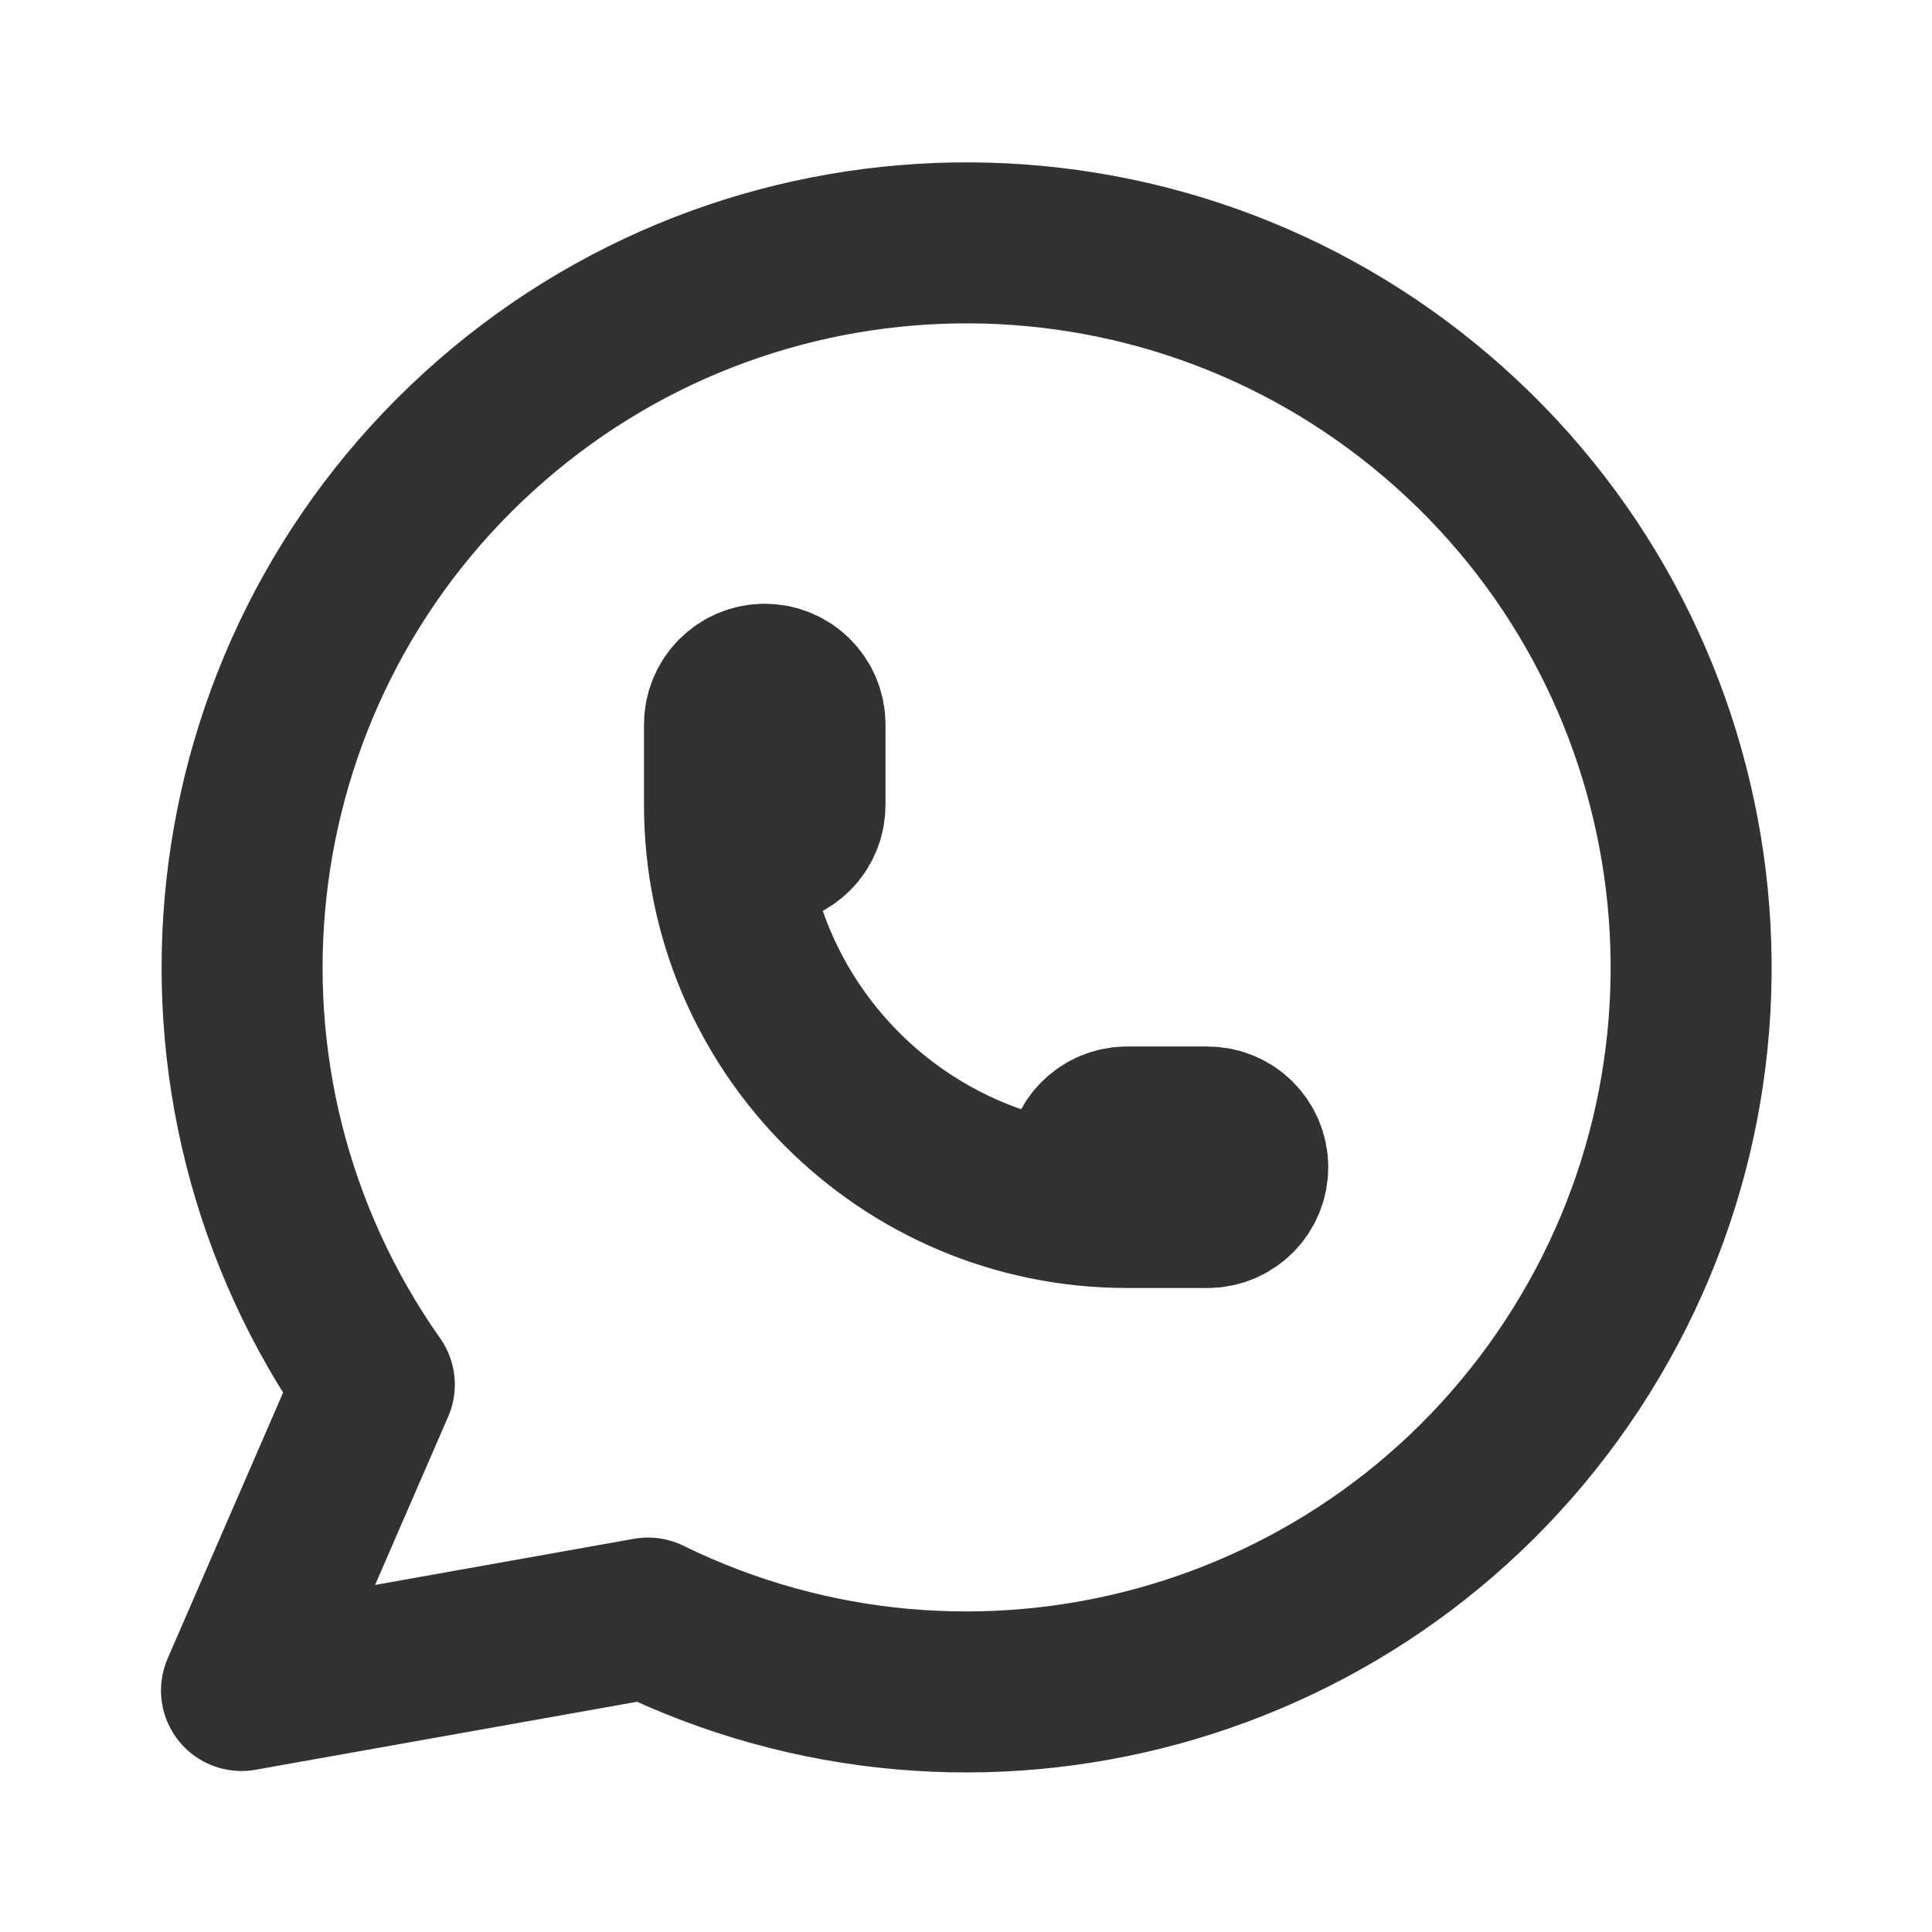
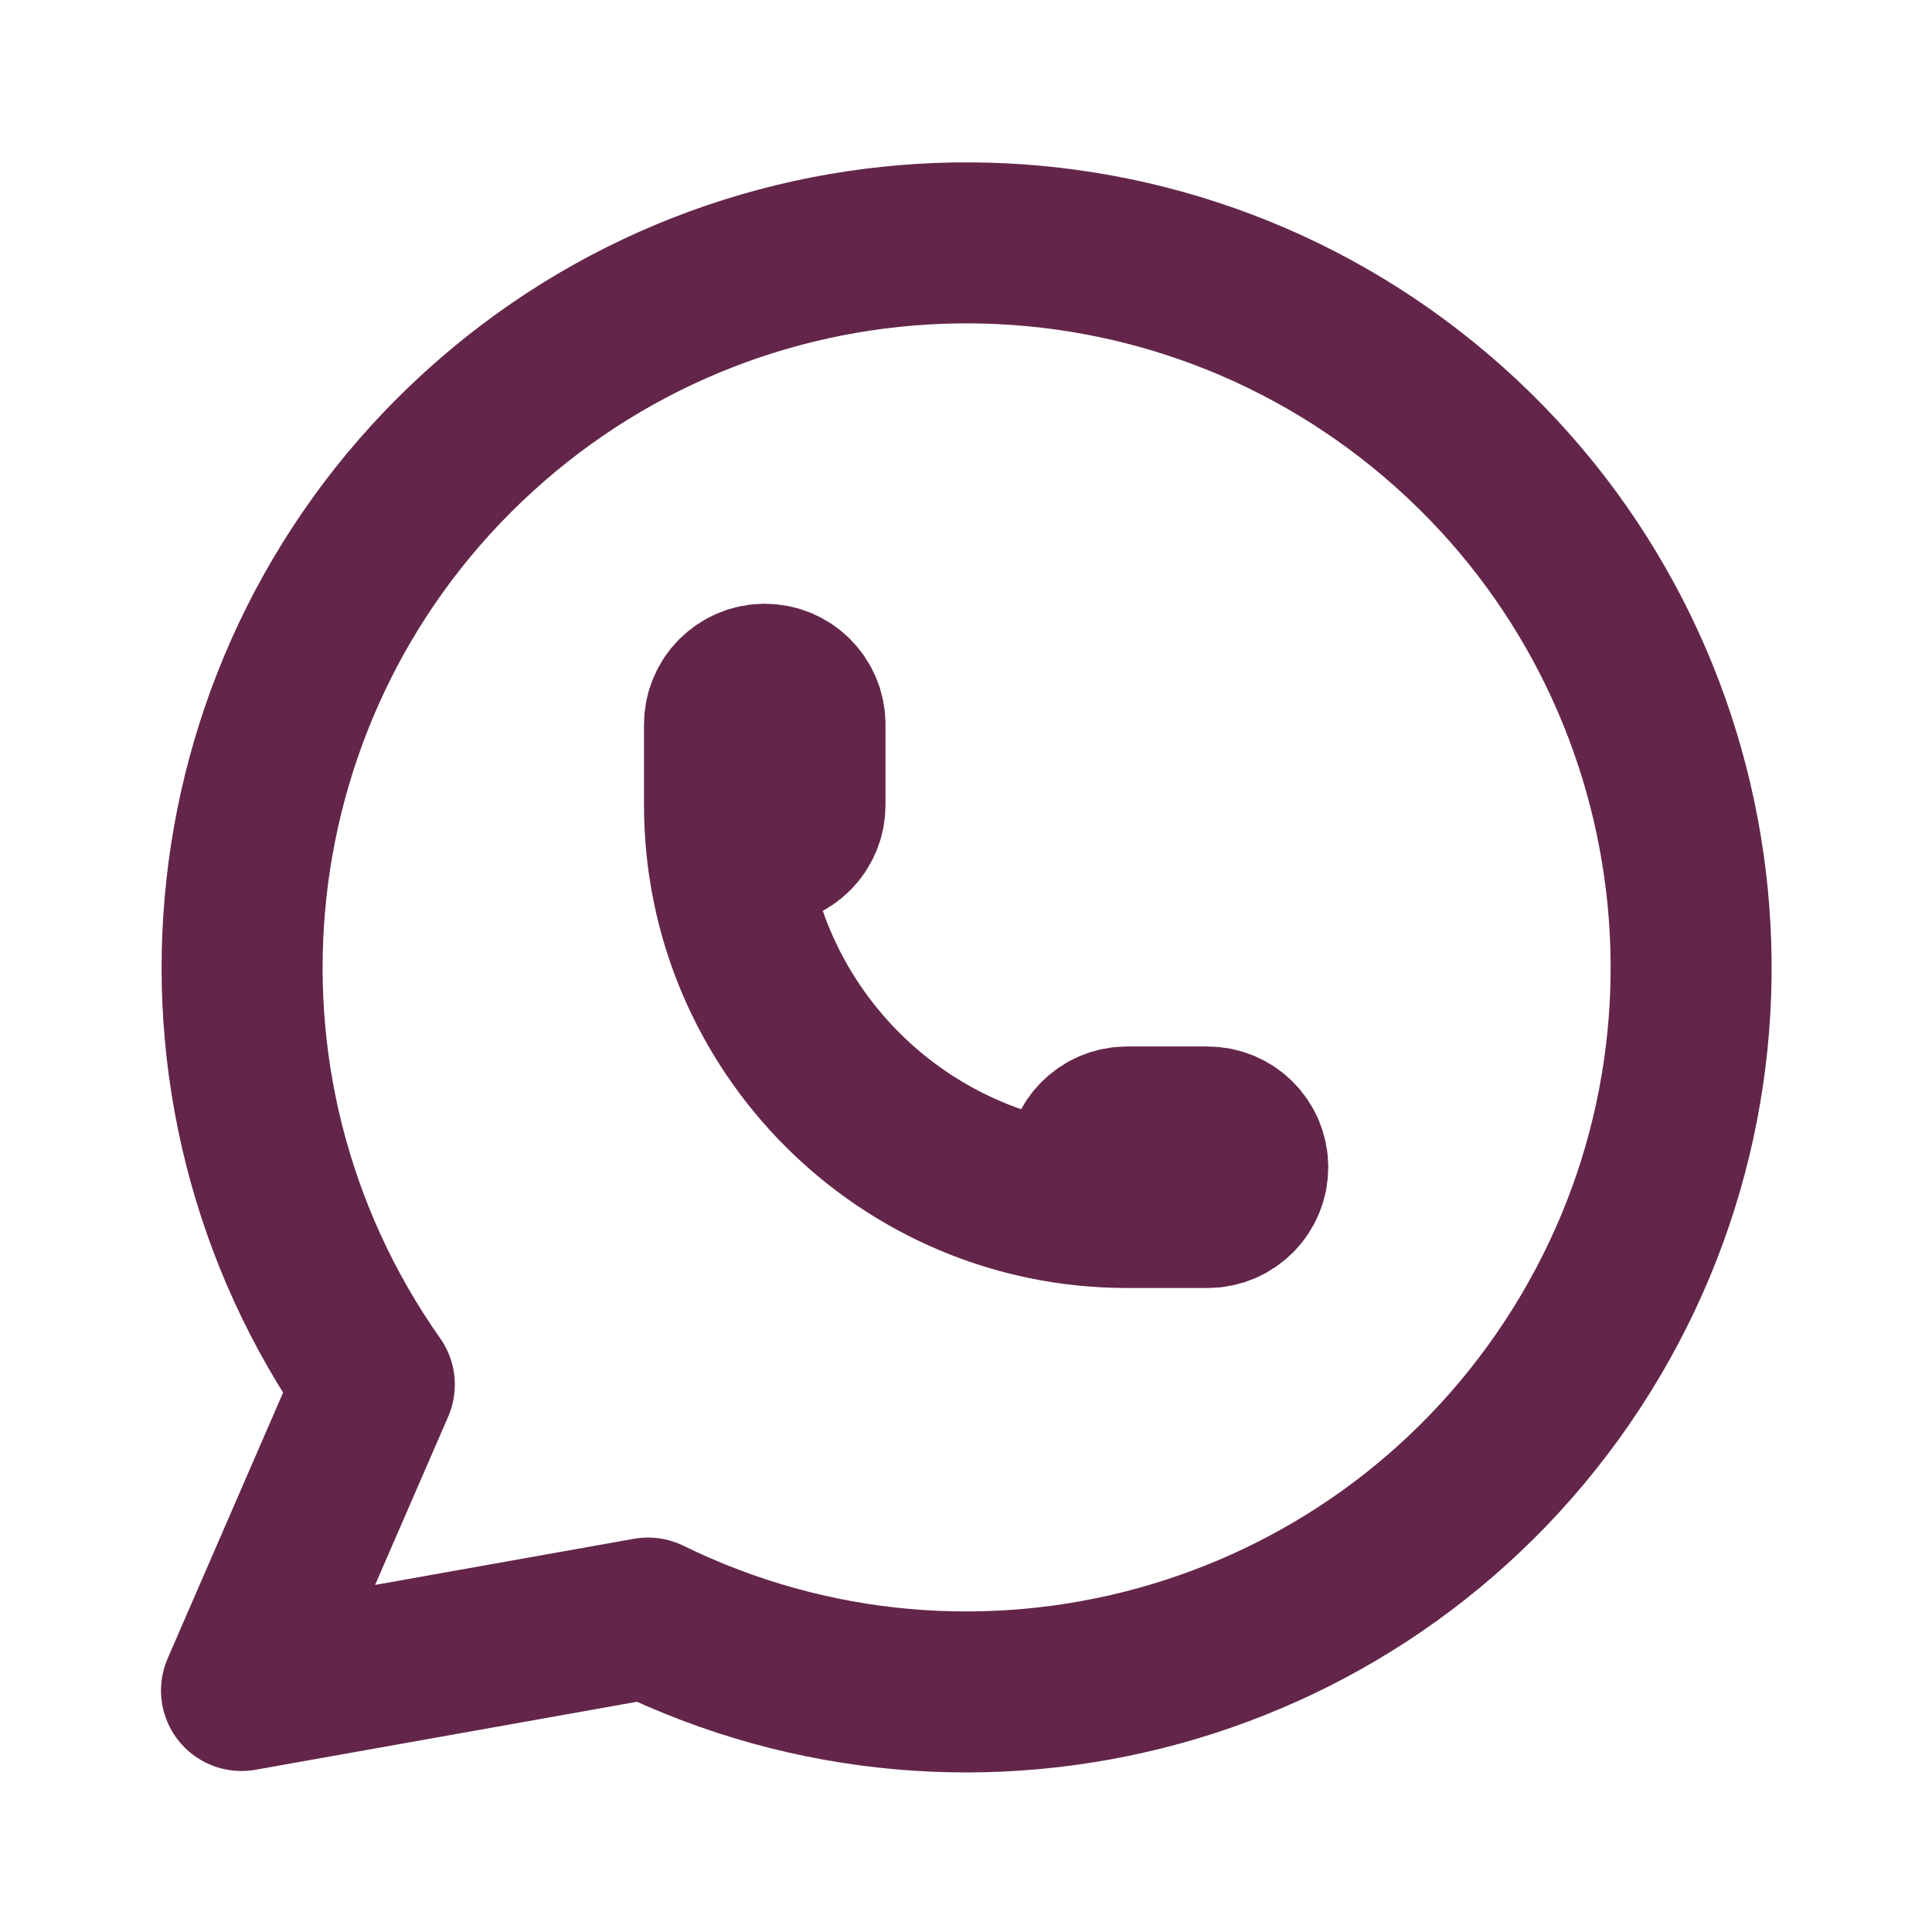
- <svg xmlns="http://www.w3.org/2000/svg" width="24" height="24" viewBox="0 0 24 24" fill="none" stroke="#323232" stroke-width="2" stroke-linecap="round" stroke-linejoin="round" class="icon icon-tabler icons-tabler-outline icon-tabler-brand-whatsapp">
+ <svg xmlns="http://www.w3.org/2000/svg" width="24" height="24" viewBox="0 0 24 24" fill="none" stroke="#63264a" stroke-width="2" stroke-linecap="round" stroke-linejoin="round" class="icon icon-tabler icons-tabler-outline icon-tabler-brand-whatsapp">
  <path stroke="none" d="M0 0h24v24H0z" fill="none" />
  <path d="M3 21l1.65 -3.8a9 9 0 1 1 3.4 2.9l-5.05 .9" />
  <path d="M9 10a.5 .5 0 0 0 1 0v-1a.5 .5 0 0 0 -1 0v1a5 5 0 0 0 5 5h1a.5 .5 0 0 0 0 -1h-1a.5 .5 0 0 0 0 1" />
</svg>
